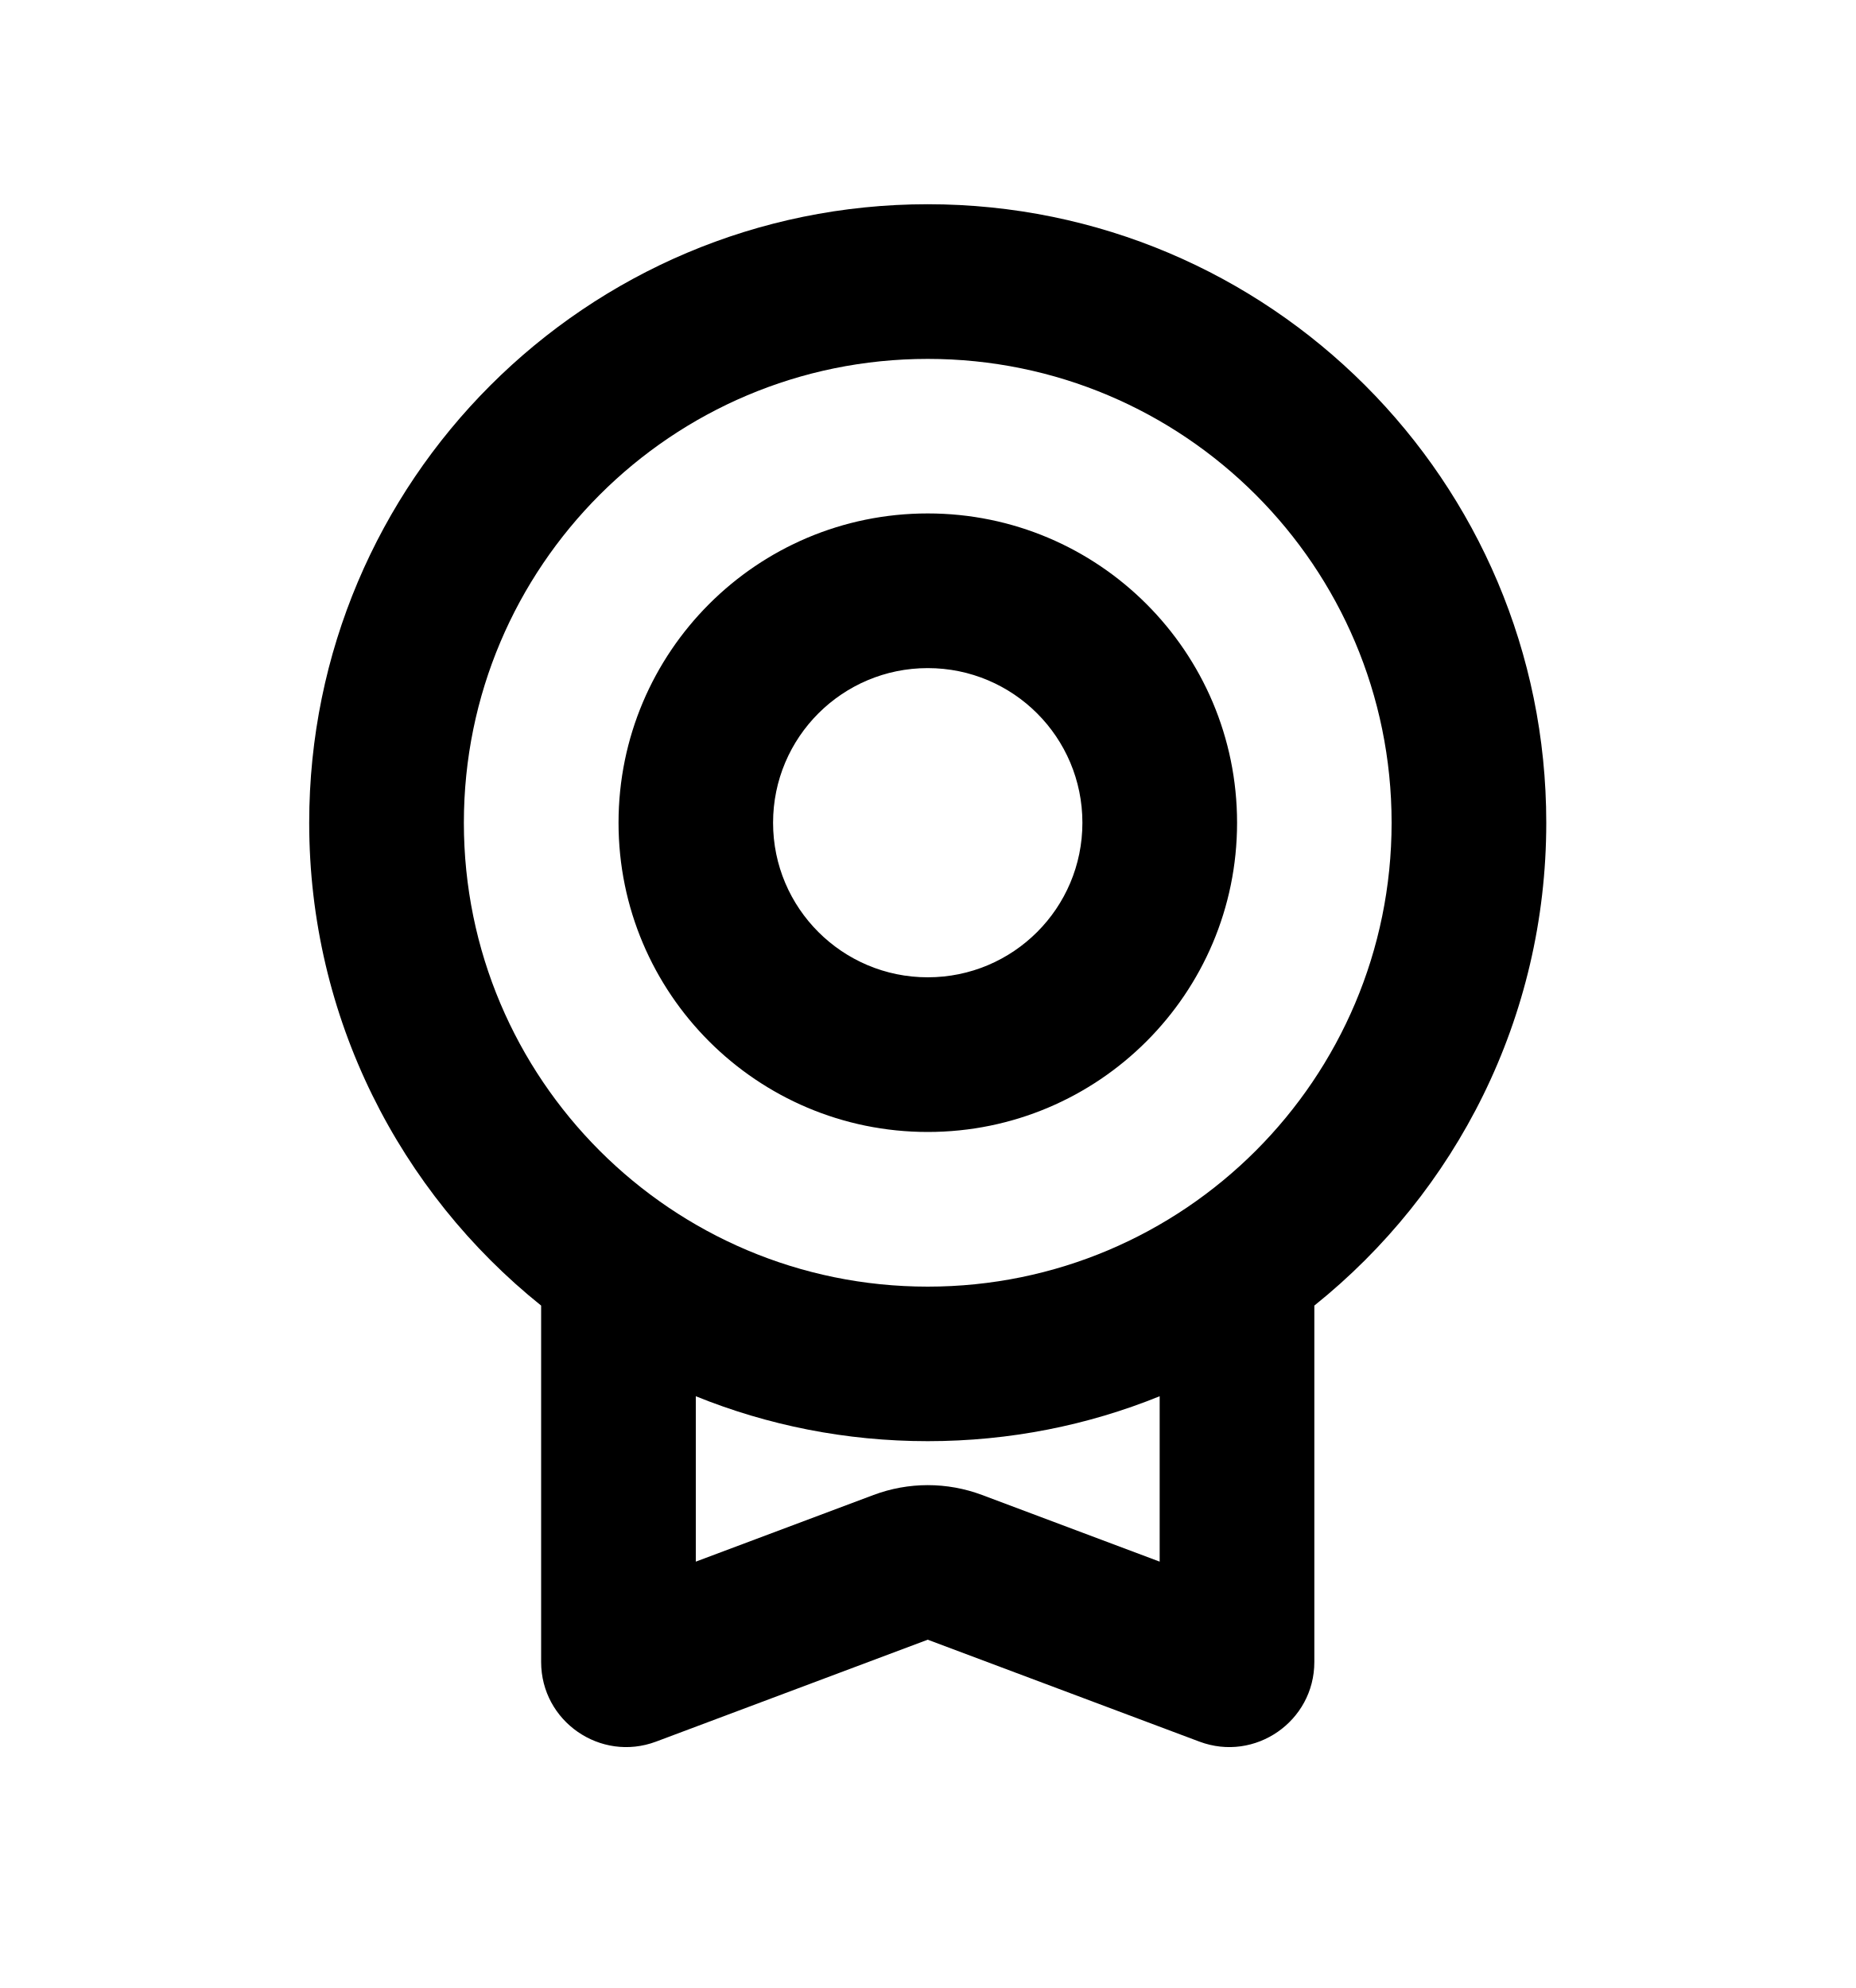
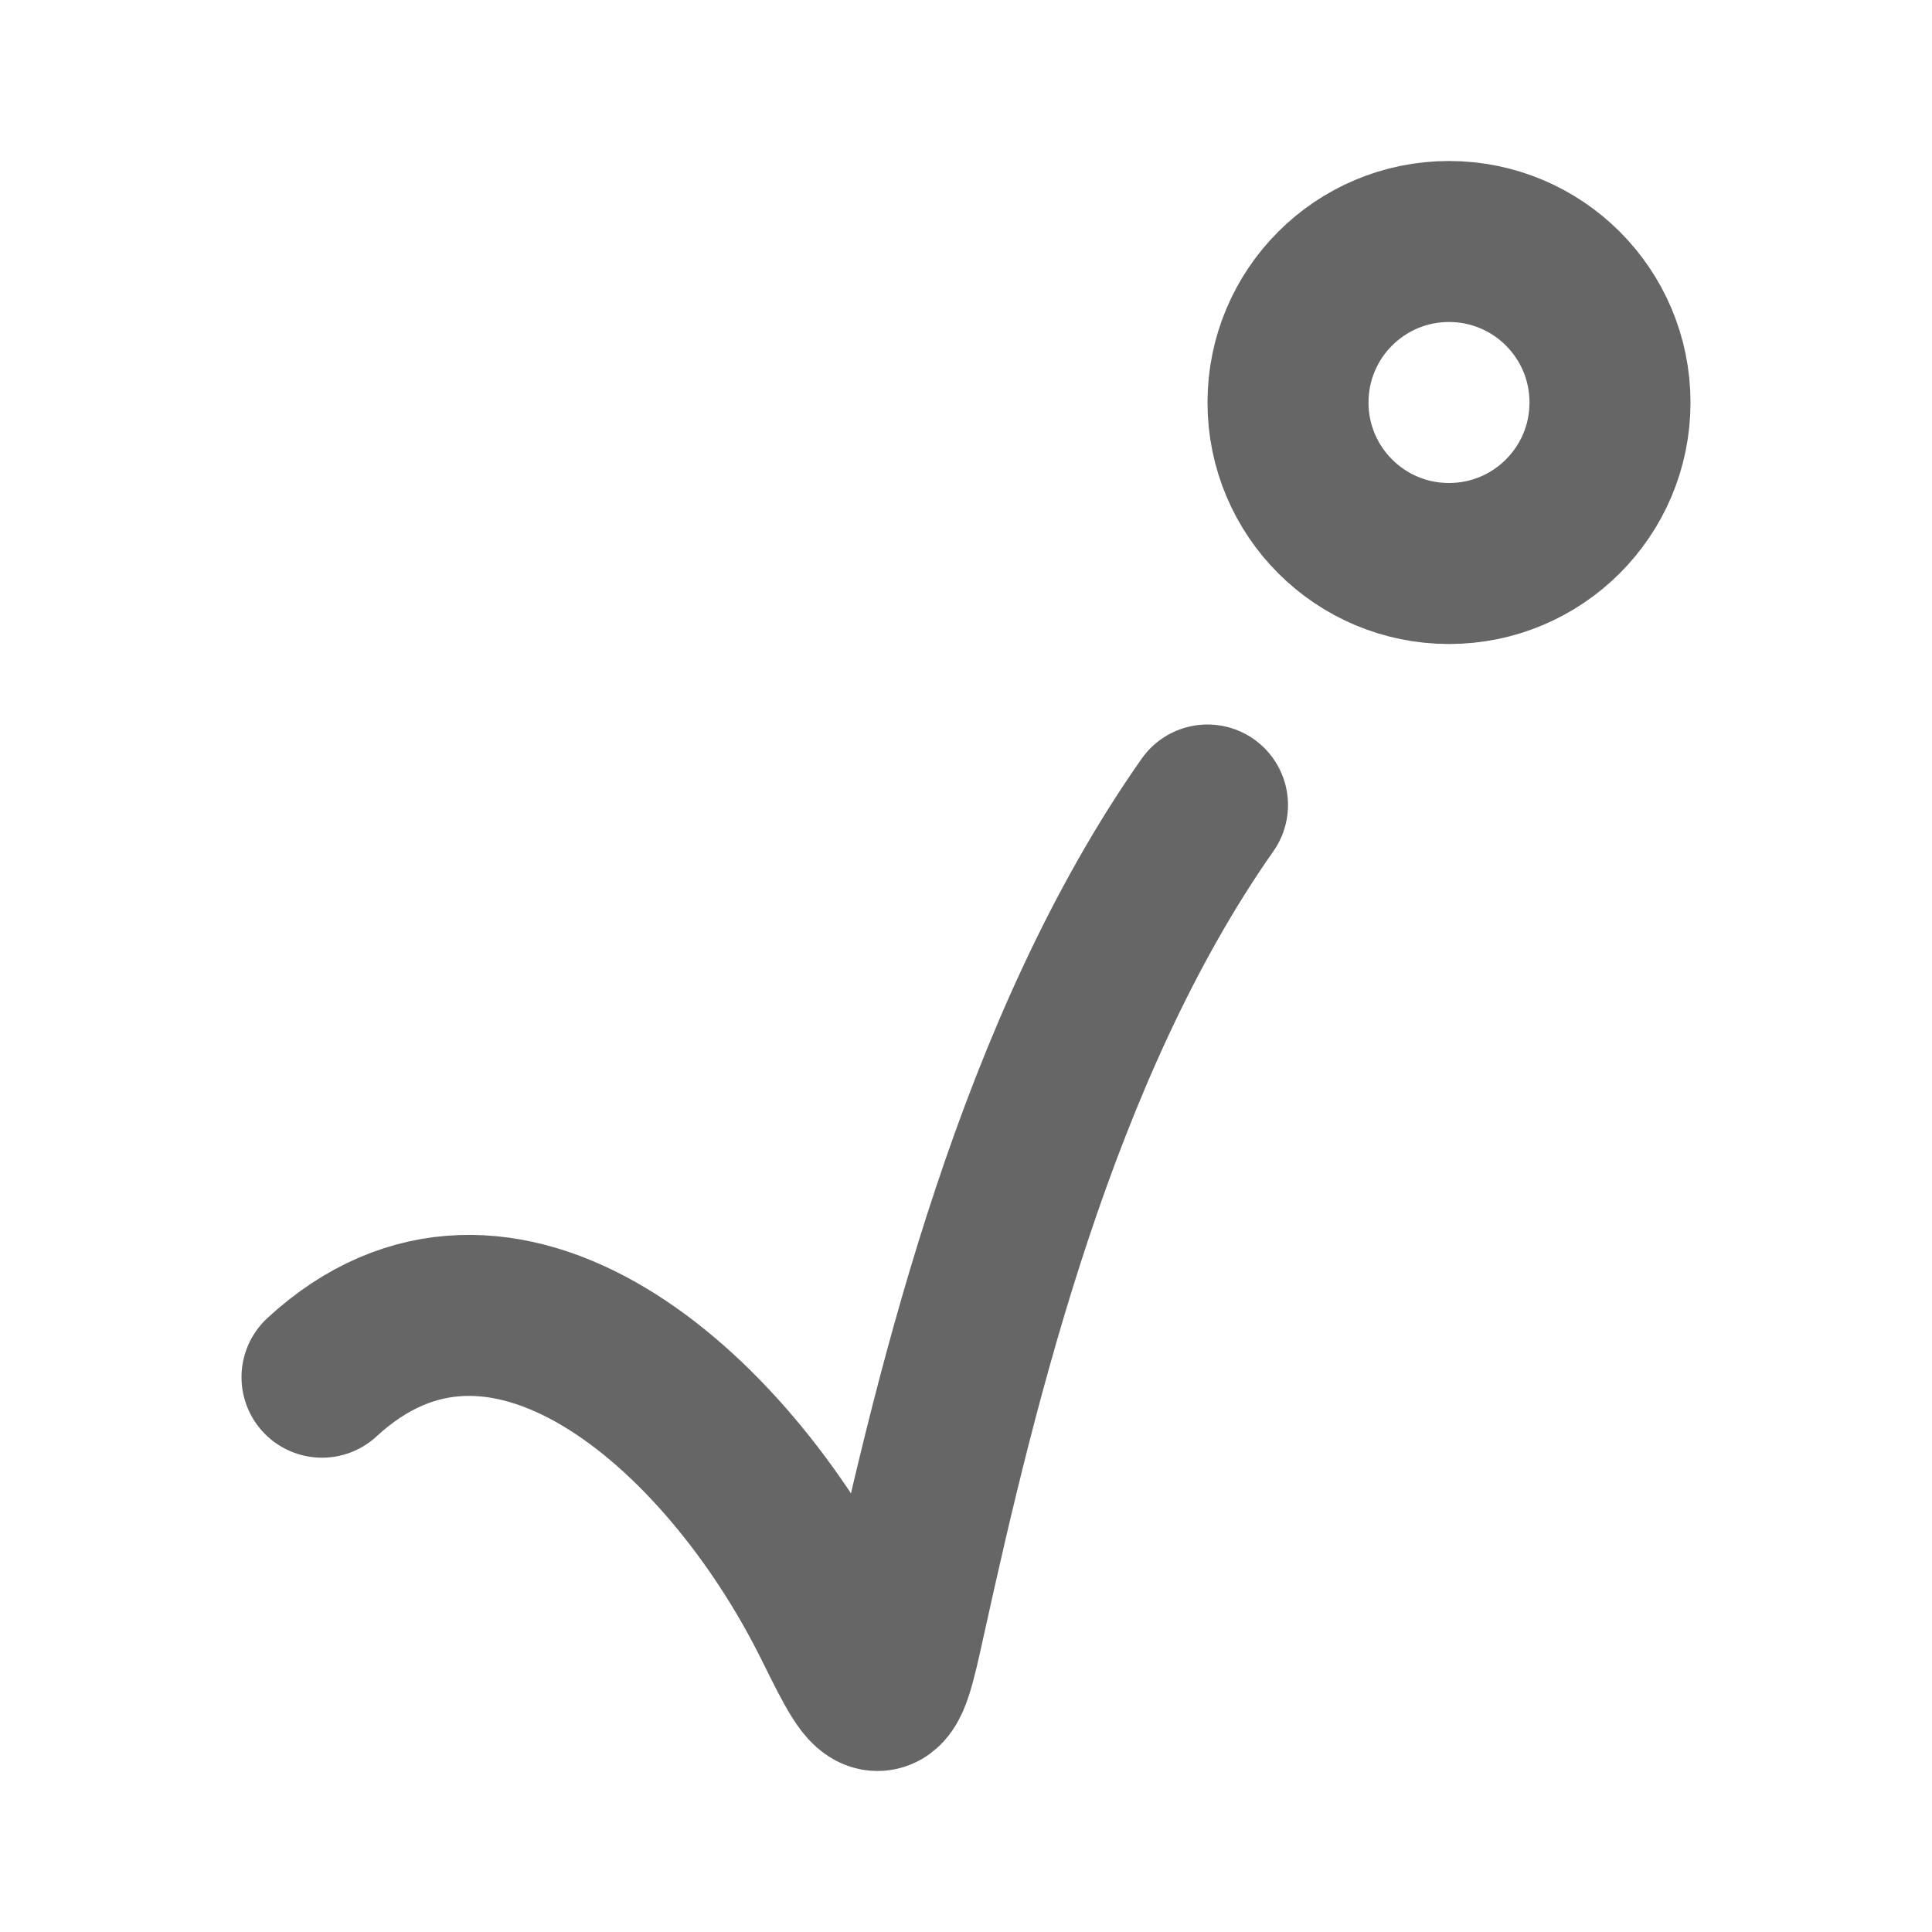
- <svg xmlns="http://www.w3.org/2000/svg" width="14" height="15" viewBox="0 0 14 15" fill="none">
-   <path fill-rule="evenodd" clip-rule="evenodd" d="M7 1.541C9.578 1.541 11.667 3.63 11.667 6.208C11.667 7.681 10.984 8.996 9.917 9.851V12.54C9.917 12.988 9.469 13.298 9.05 13.141L7 12.372L4.95 13.141C4.531 13.298 4.083 12.988 4.083 12.54V9.851C3.017 8.996 2.333 7.681 2.333 6.208C2.333 3.63 4.423 1.541 7 1.541ZM8.75 10.535C8.21 10.754 7.619 10.874 7 10.874C6.381 10.874 5.791 10.754 5.25 10.535V11.783L6.591 11.28C6.855 11.181 7.146 11.181 7.41 11.28L8.75 11.783V10.535ZM7 2.708C5.067 2.708 3.5 4.275 3.5 6.208C3.5 8.141 5.067 9.708 7 9.708C8.933 9.708 10.5 8.141 10.5 6.208C10.5 4.275 8.933 2.708 7 2.708ZM7 3.874C8.289 3.874 9.334 4.919 9.334 6.208C9.334 7.496 8.289 8.541 7 8.541C5.712 8.541 4.667 7.496 4.667 6.208C4.667 4.919 5.712 3.874 7 3.874ZM7 5.041C6.356 5.041 5.833 5.563 5.833 6.208C5.833 6.852 6.356 7.374 7 7.374C7.645 7.374 8.167 6.852 8.167 6.208C8.167 5.563 7.645 5.041 7 5.041Z" fill="black" />
+ <svg xmlns="http://www.w3.org/2000/svg" width="24" height="24" viewBox="0 0 24 24" fill="none">
+   <path d="M15 10C12.885 13.01 11.895 17.153 11.248 20.086C11.117 20.682 11.051 20.981 10.913 20.999C10.775 21.017 10.633 20.734 10.352 20.166C9.006 17.458 6.217 15.062 4 17.108" stroke="#666666" stroke-width="2" stroke-linecap="round" stroke-linejoin="round" />
+   <path d="M18 7C19.105 7 20 6.105 20 5C20 3.895 19.105 3 18 3C16.895 3 16 3.895 16 5C16 6.105 16.895 7 18 7Z" stroke="#666666" stroke-width="2" stroke-linecap="round" stroke-linejoin="round" />
</svg>
